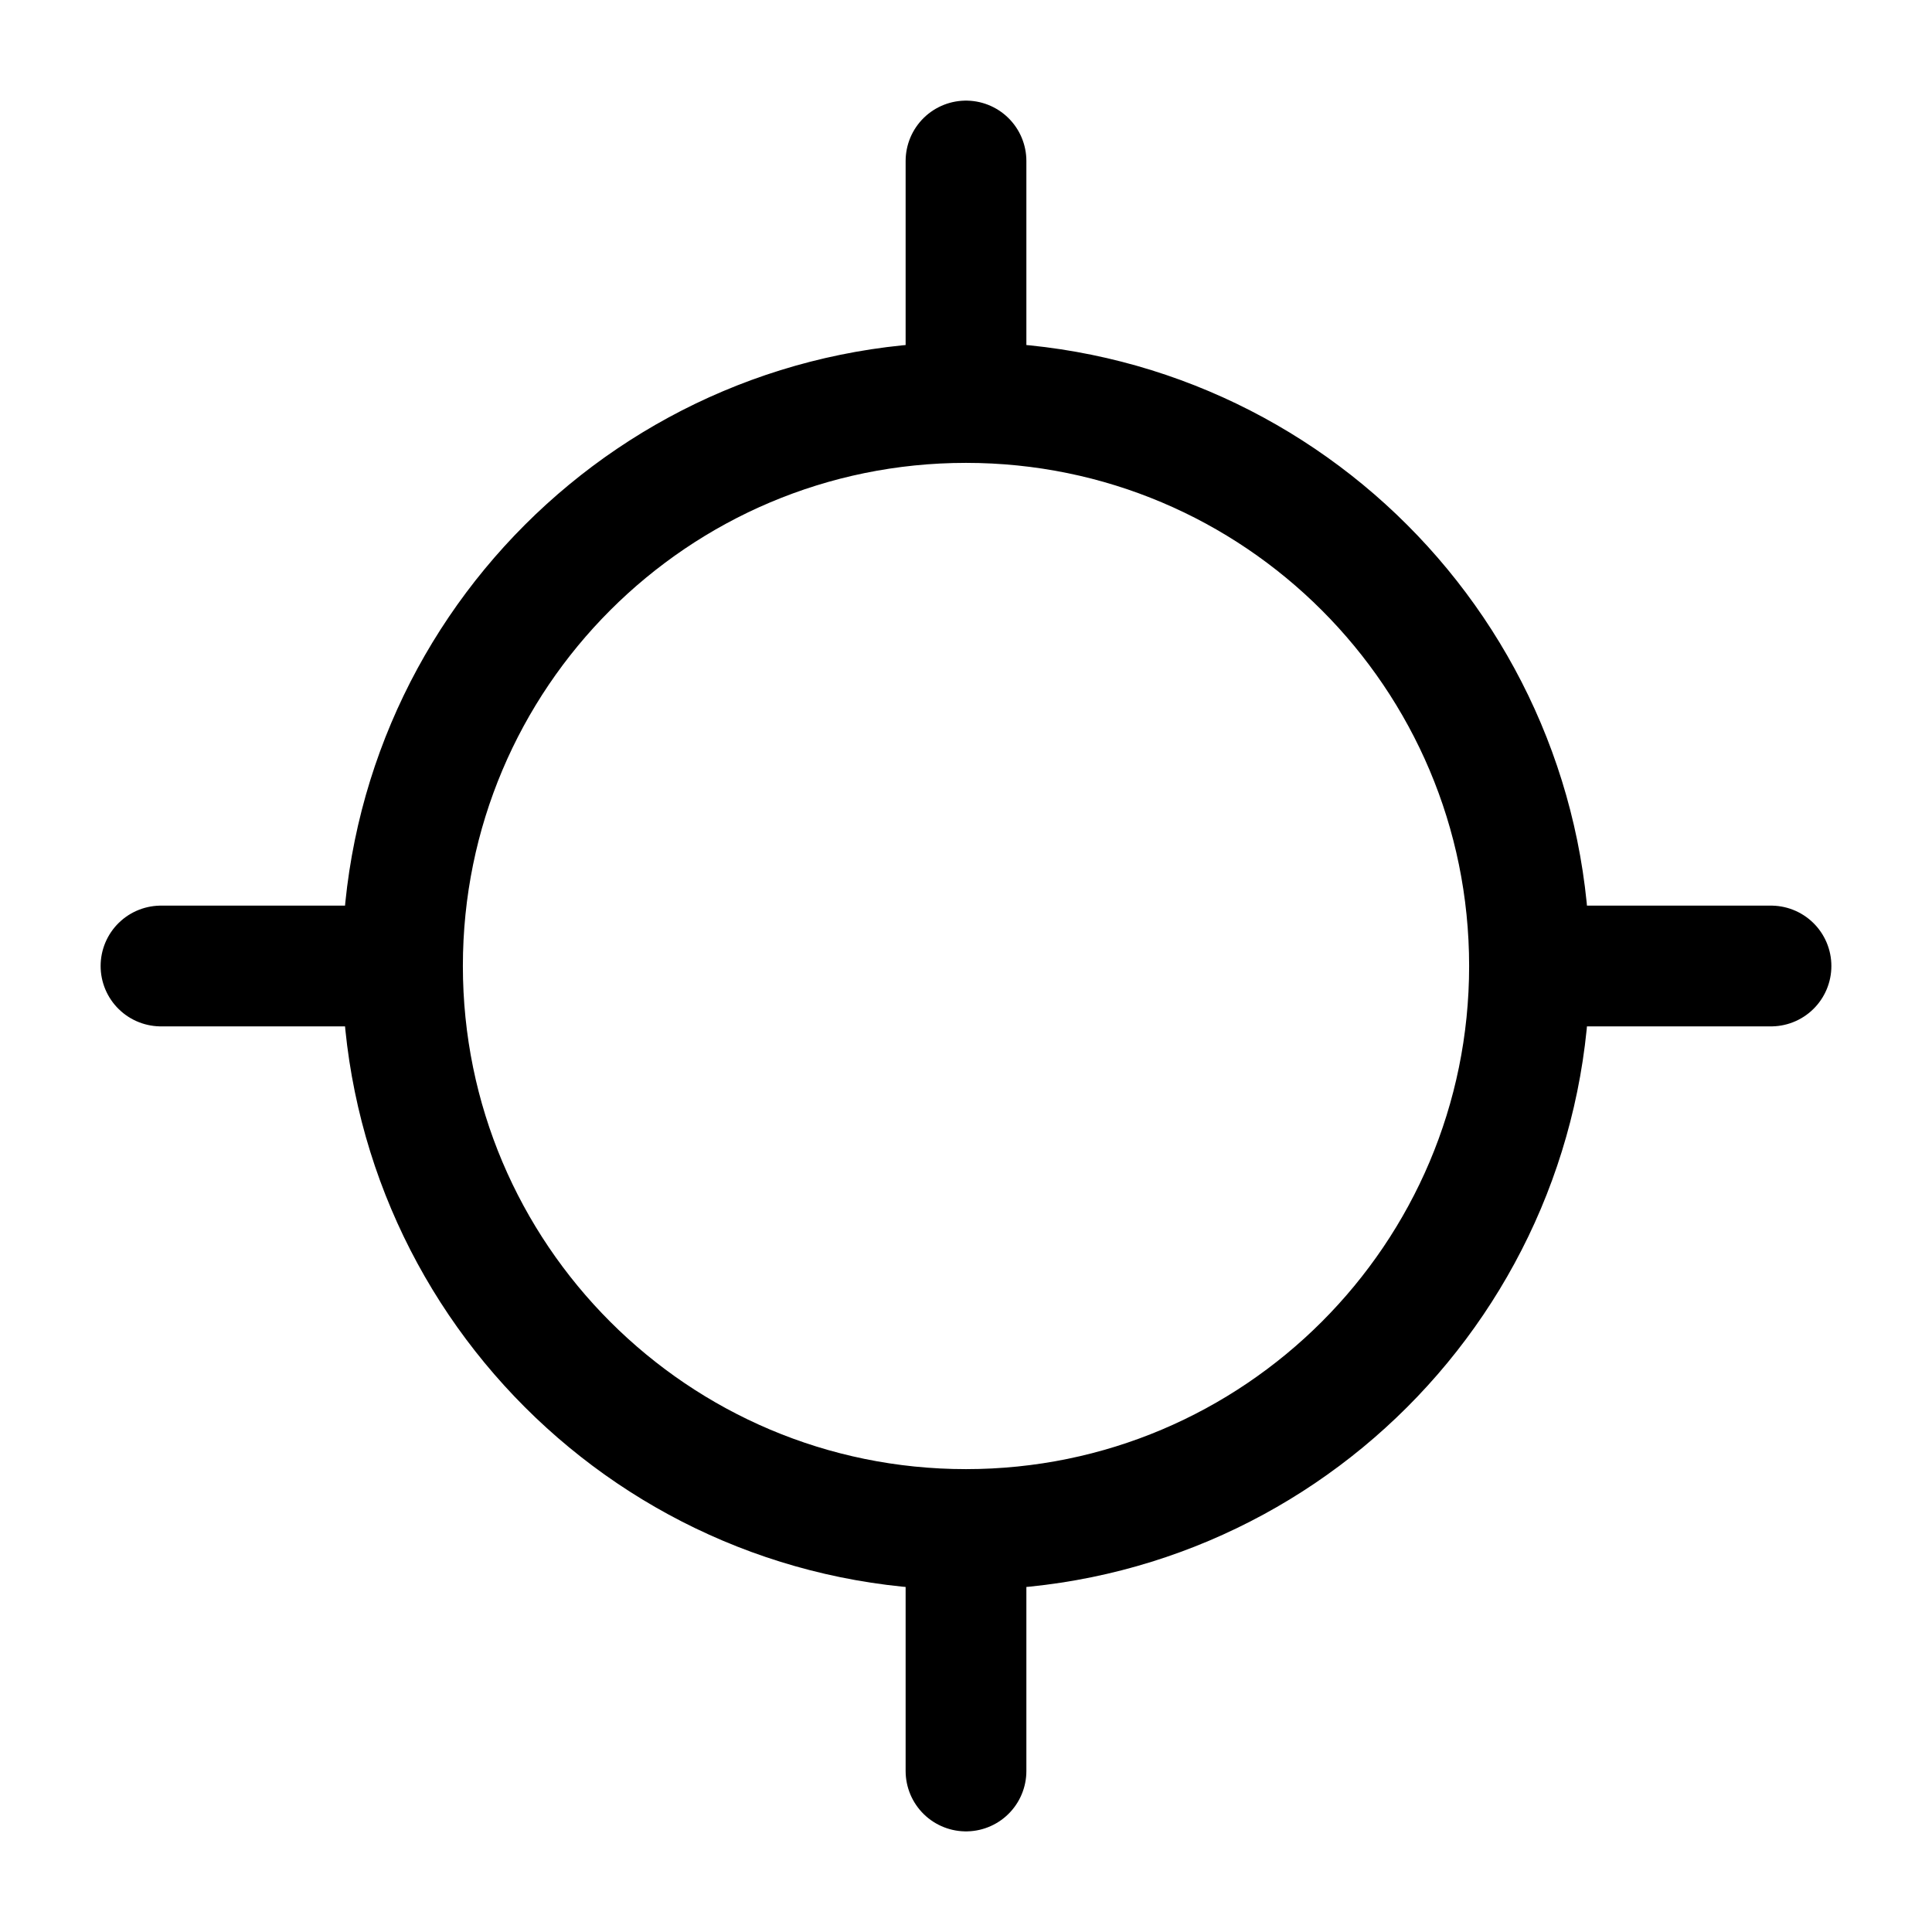
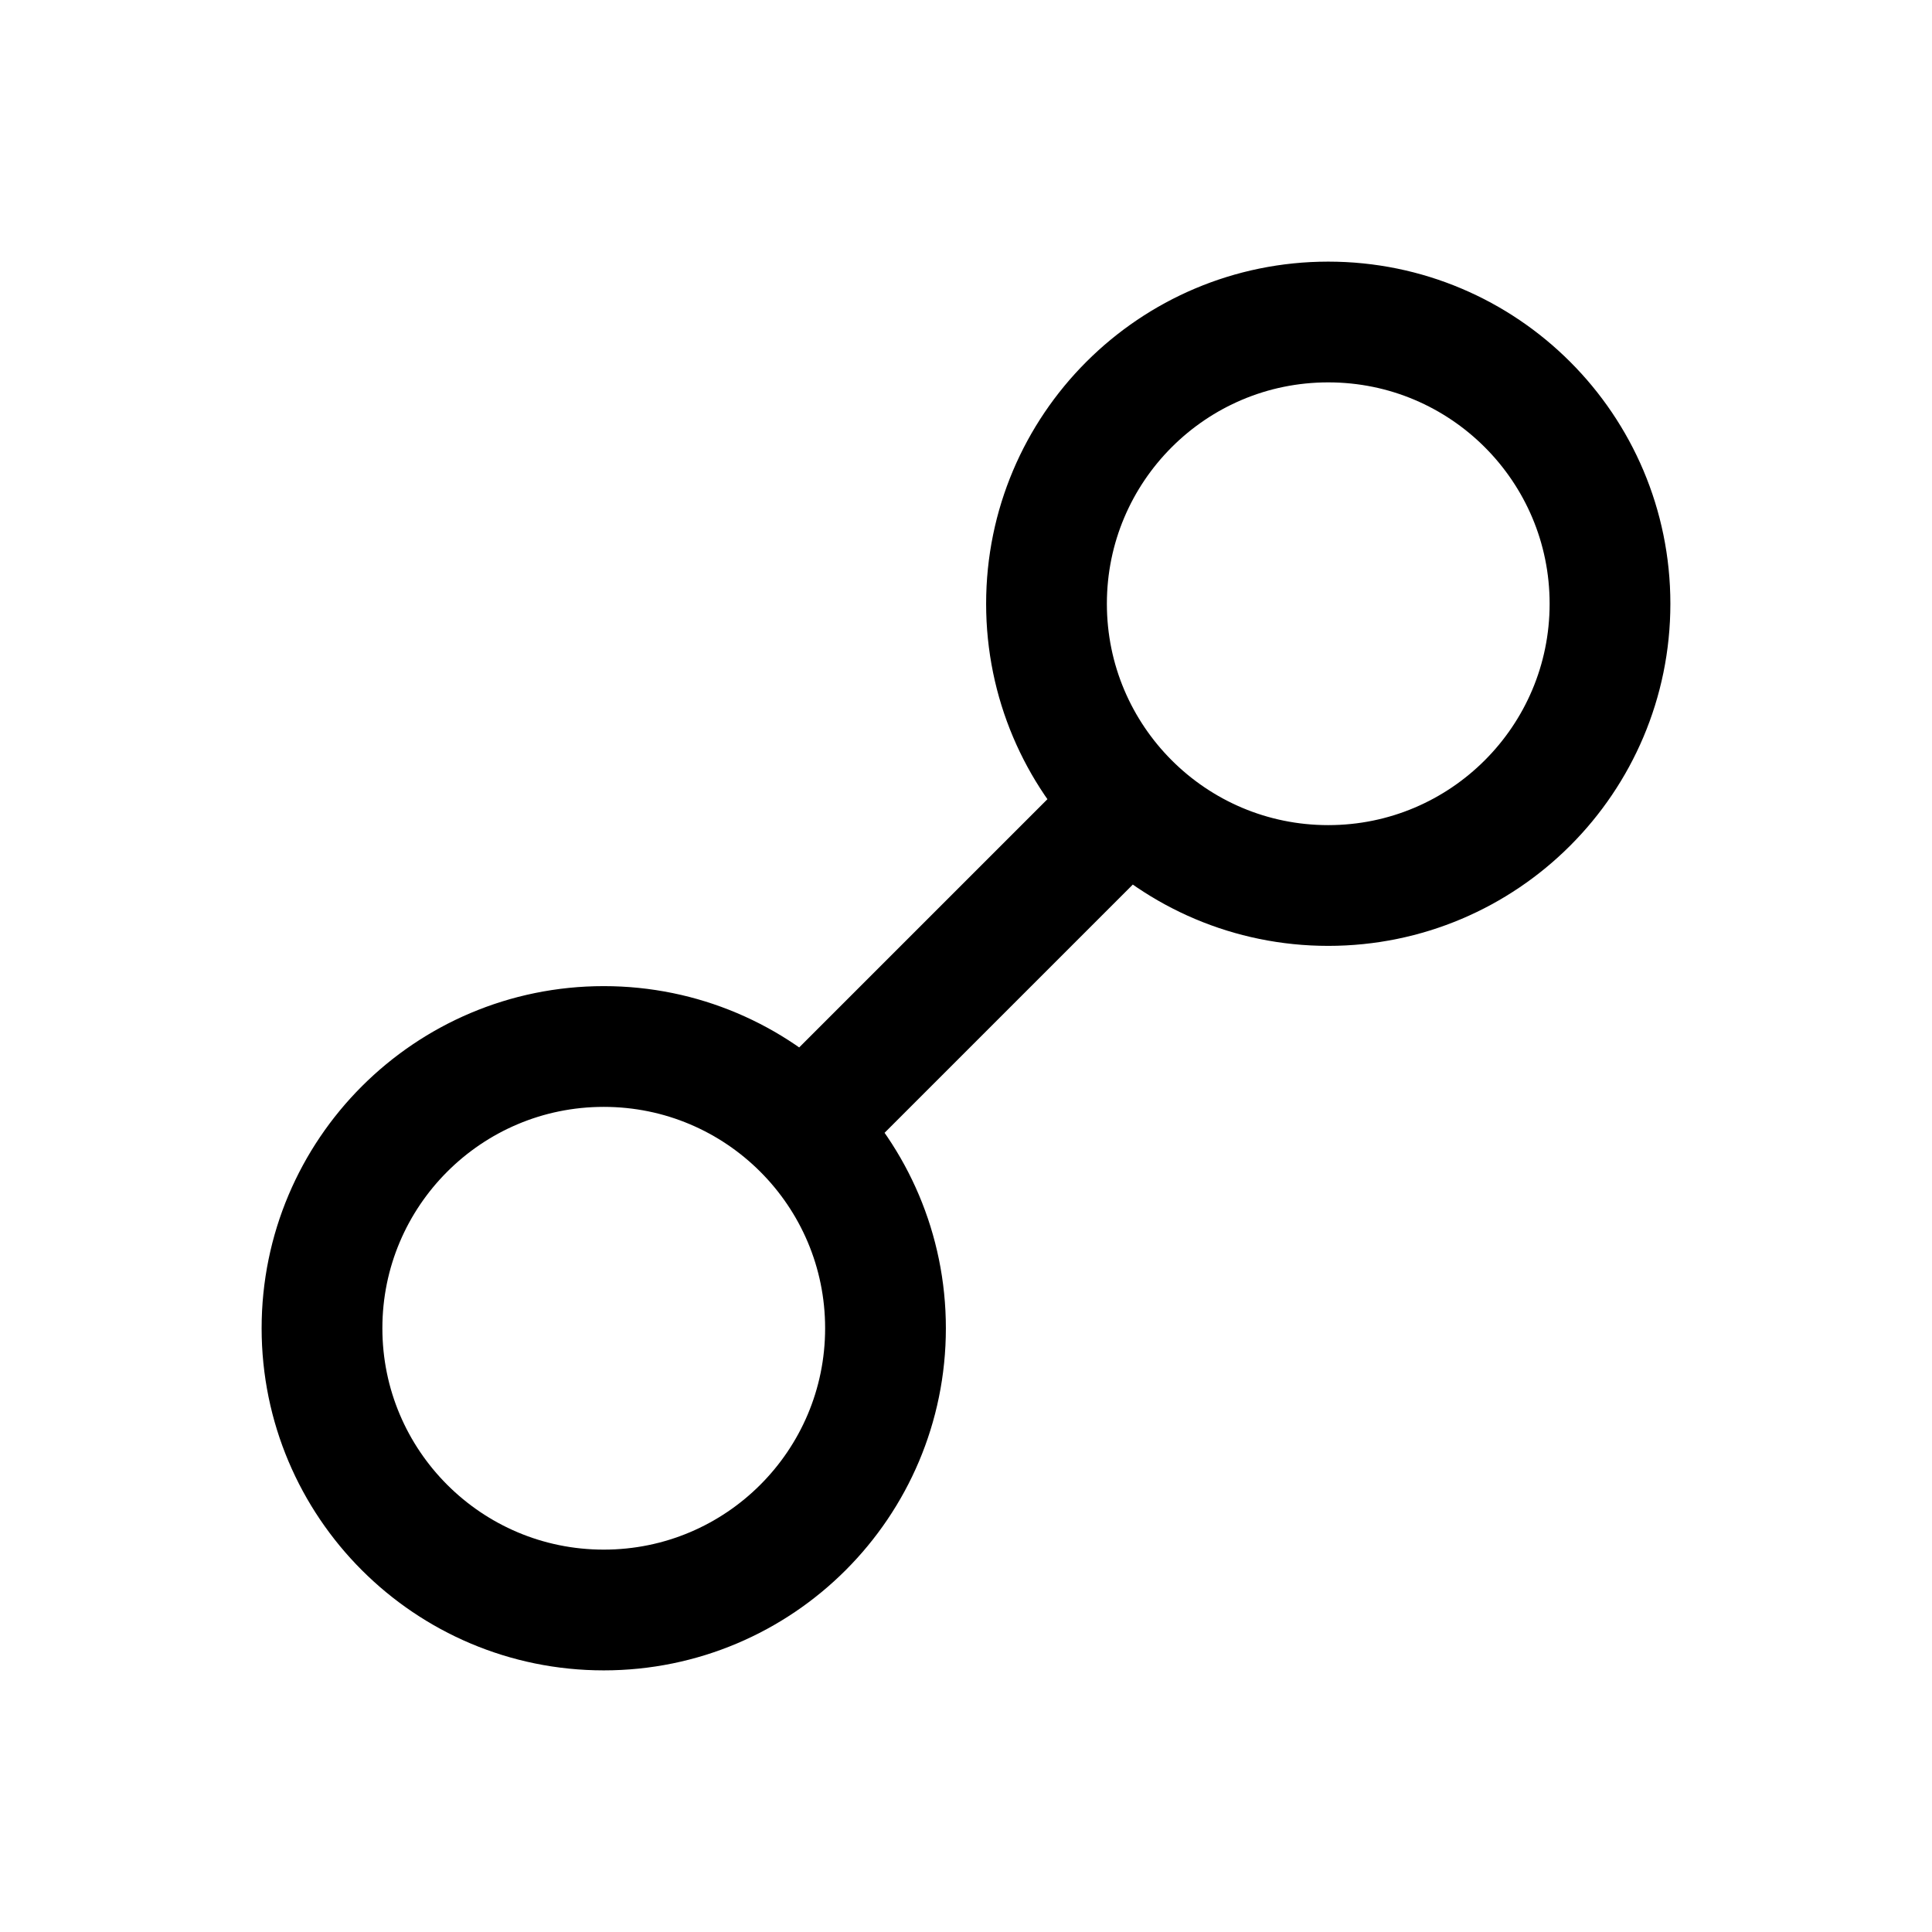
<svg xmlns="http://www.w3.org/2000/svg" viewBox="0 0 24 24">
-   <path d="M12 5a7 7 0 1 0 0 14a7 7 0 1 0 0-14M12 2v3M12 19v3M2 12h3M19 12h3" fill="none" stroke="currentColor" stroke-width="1.5" stroke-linecap="round" stroke-linejoin="round" />
+   <path d="M7.5 13A3.5 3.5 0 1 0 7.5 20A3.5 3.5 0 1 0 7.5 13M16.5 4A3.5 3.5 0 1 0 16.5 11A3.5 3.5 0 1 0 16.5 4M10 14L14 10" fill="none" stroke="currentColor" stroke-width="1.5" stroke-linecap="round" stroke-linejoin="round" />
</svg>
